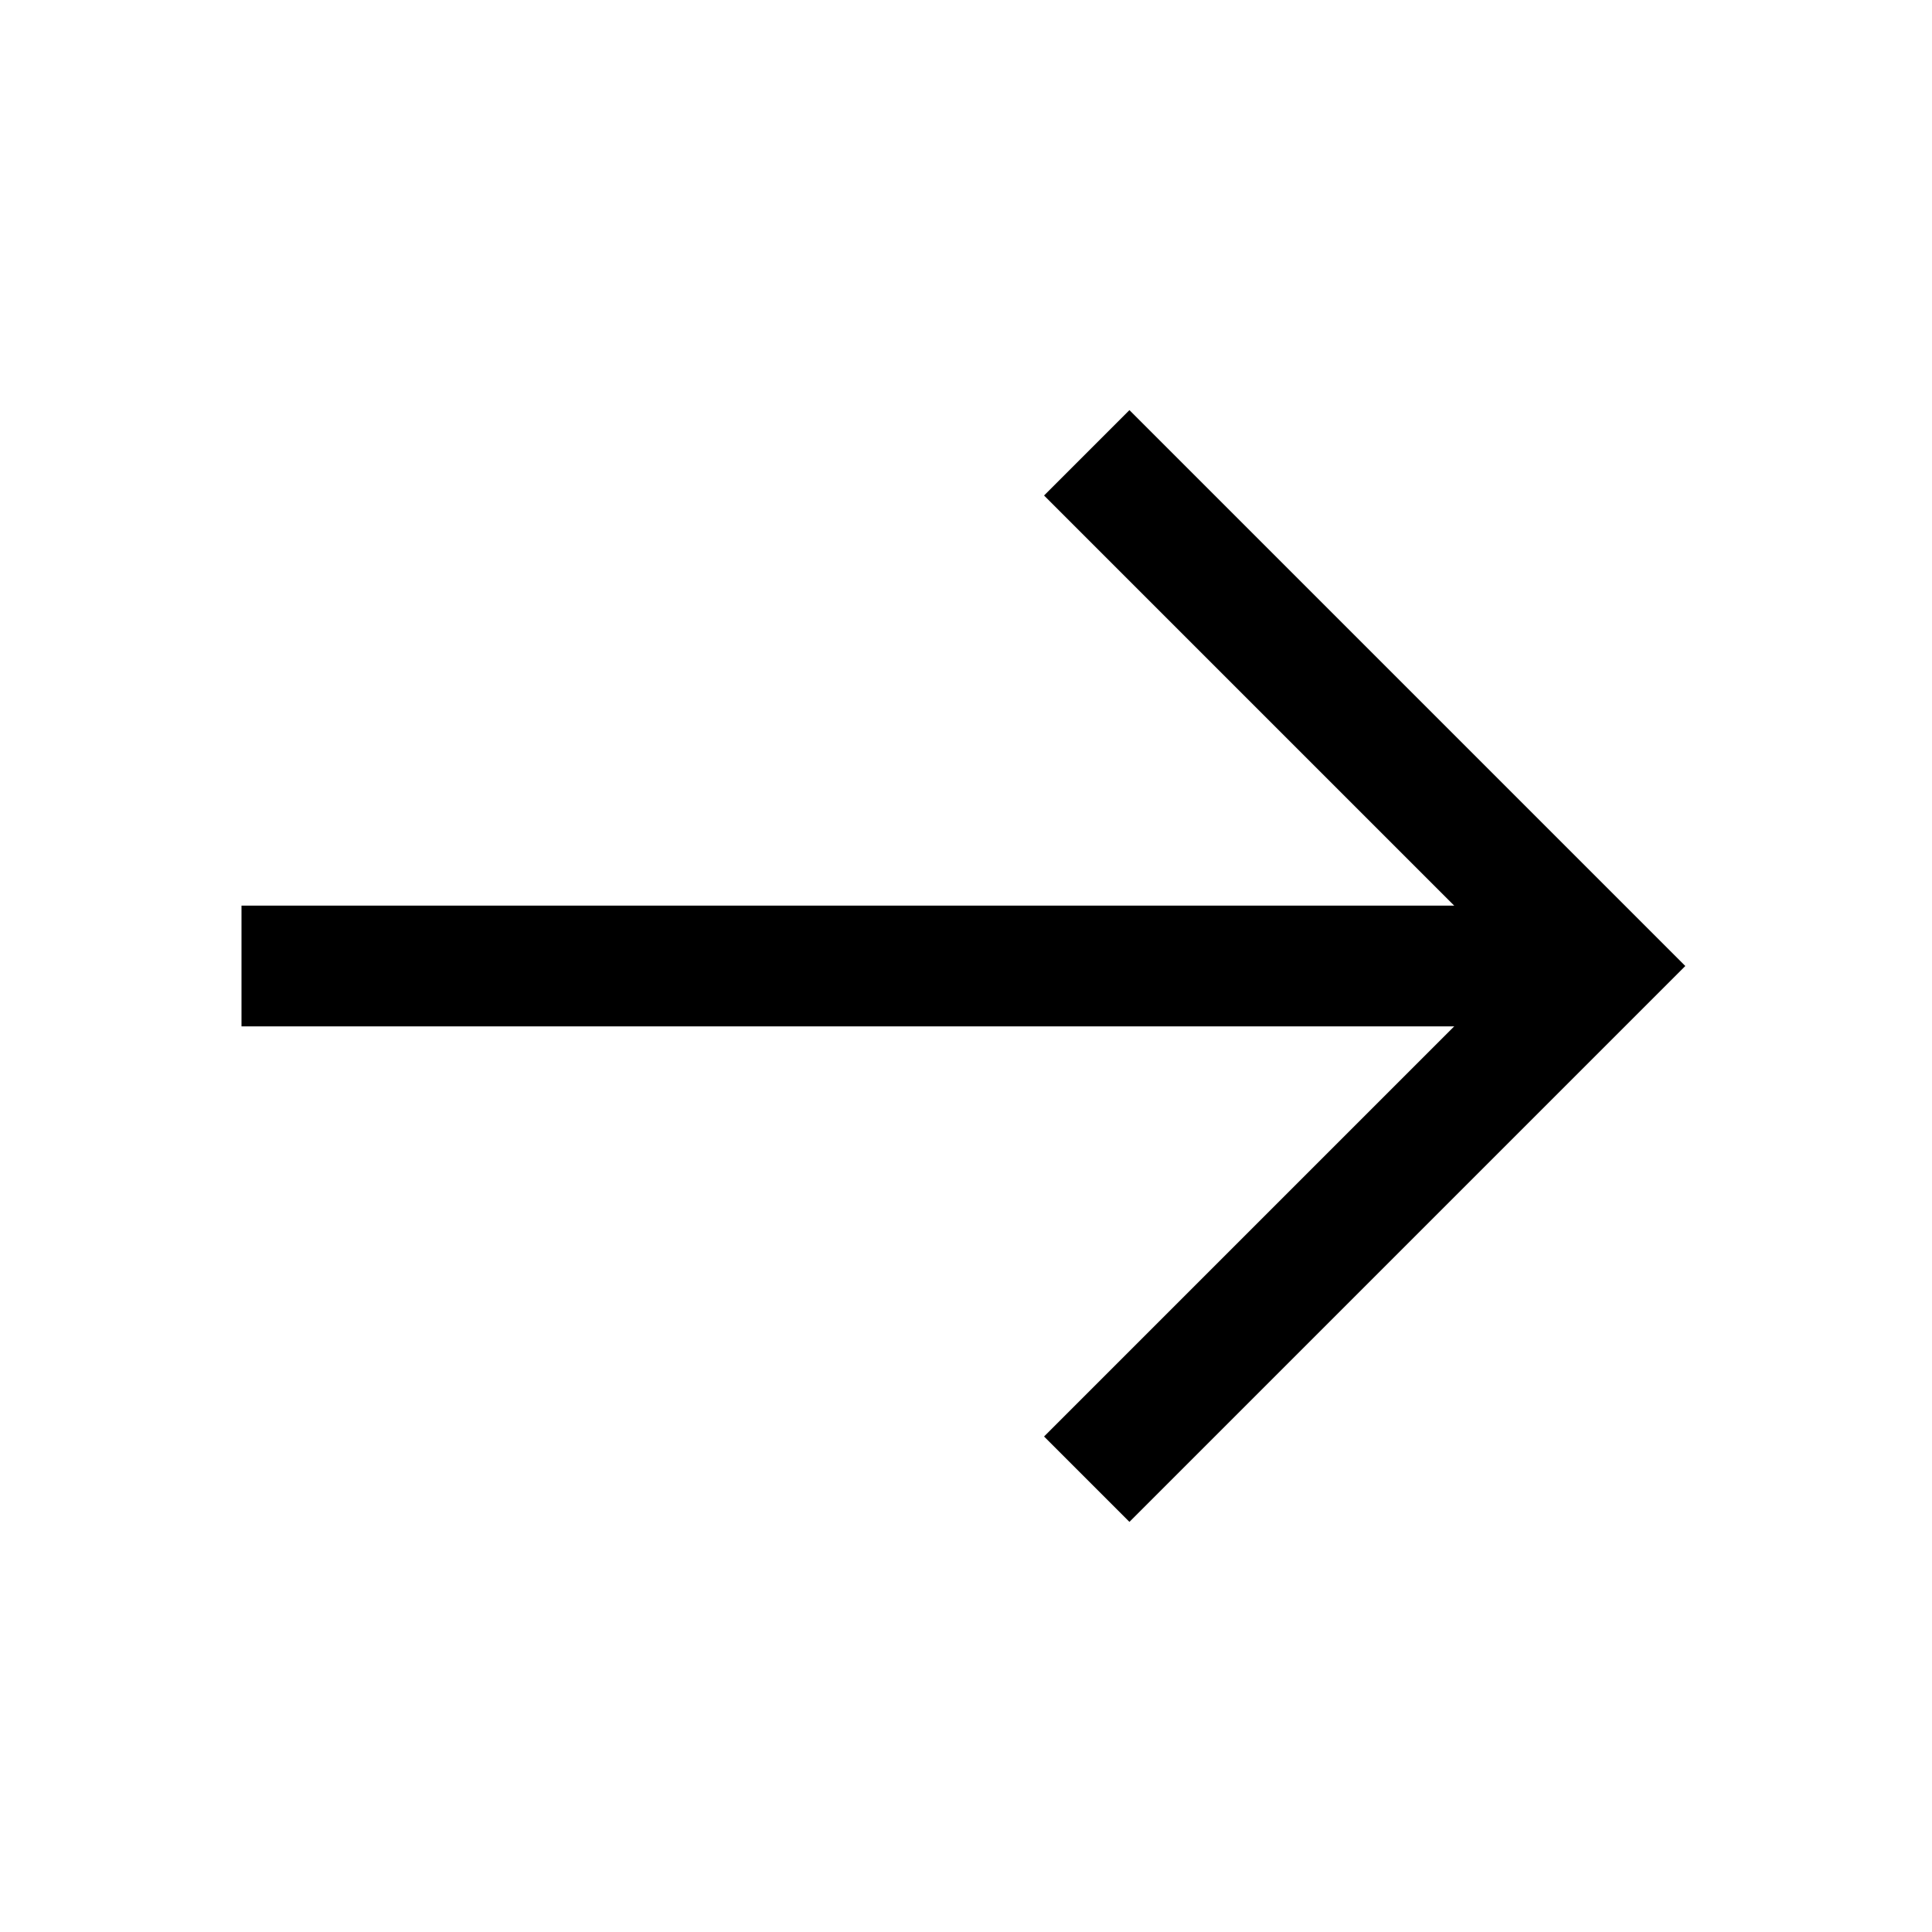
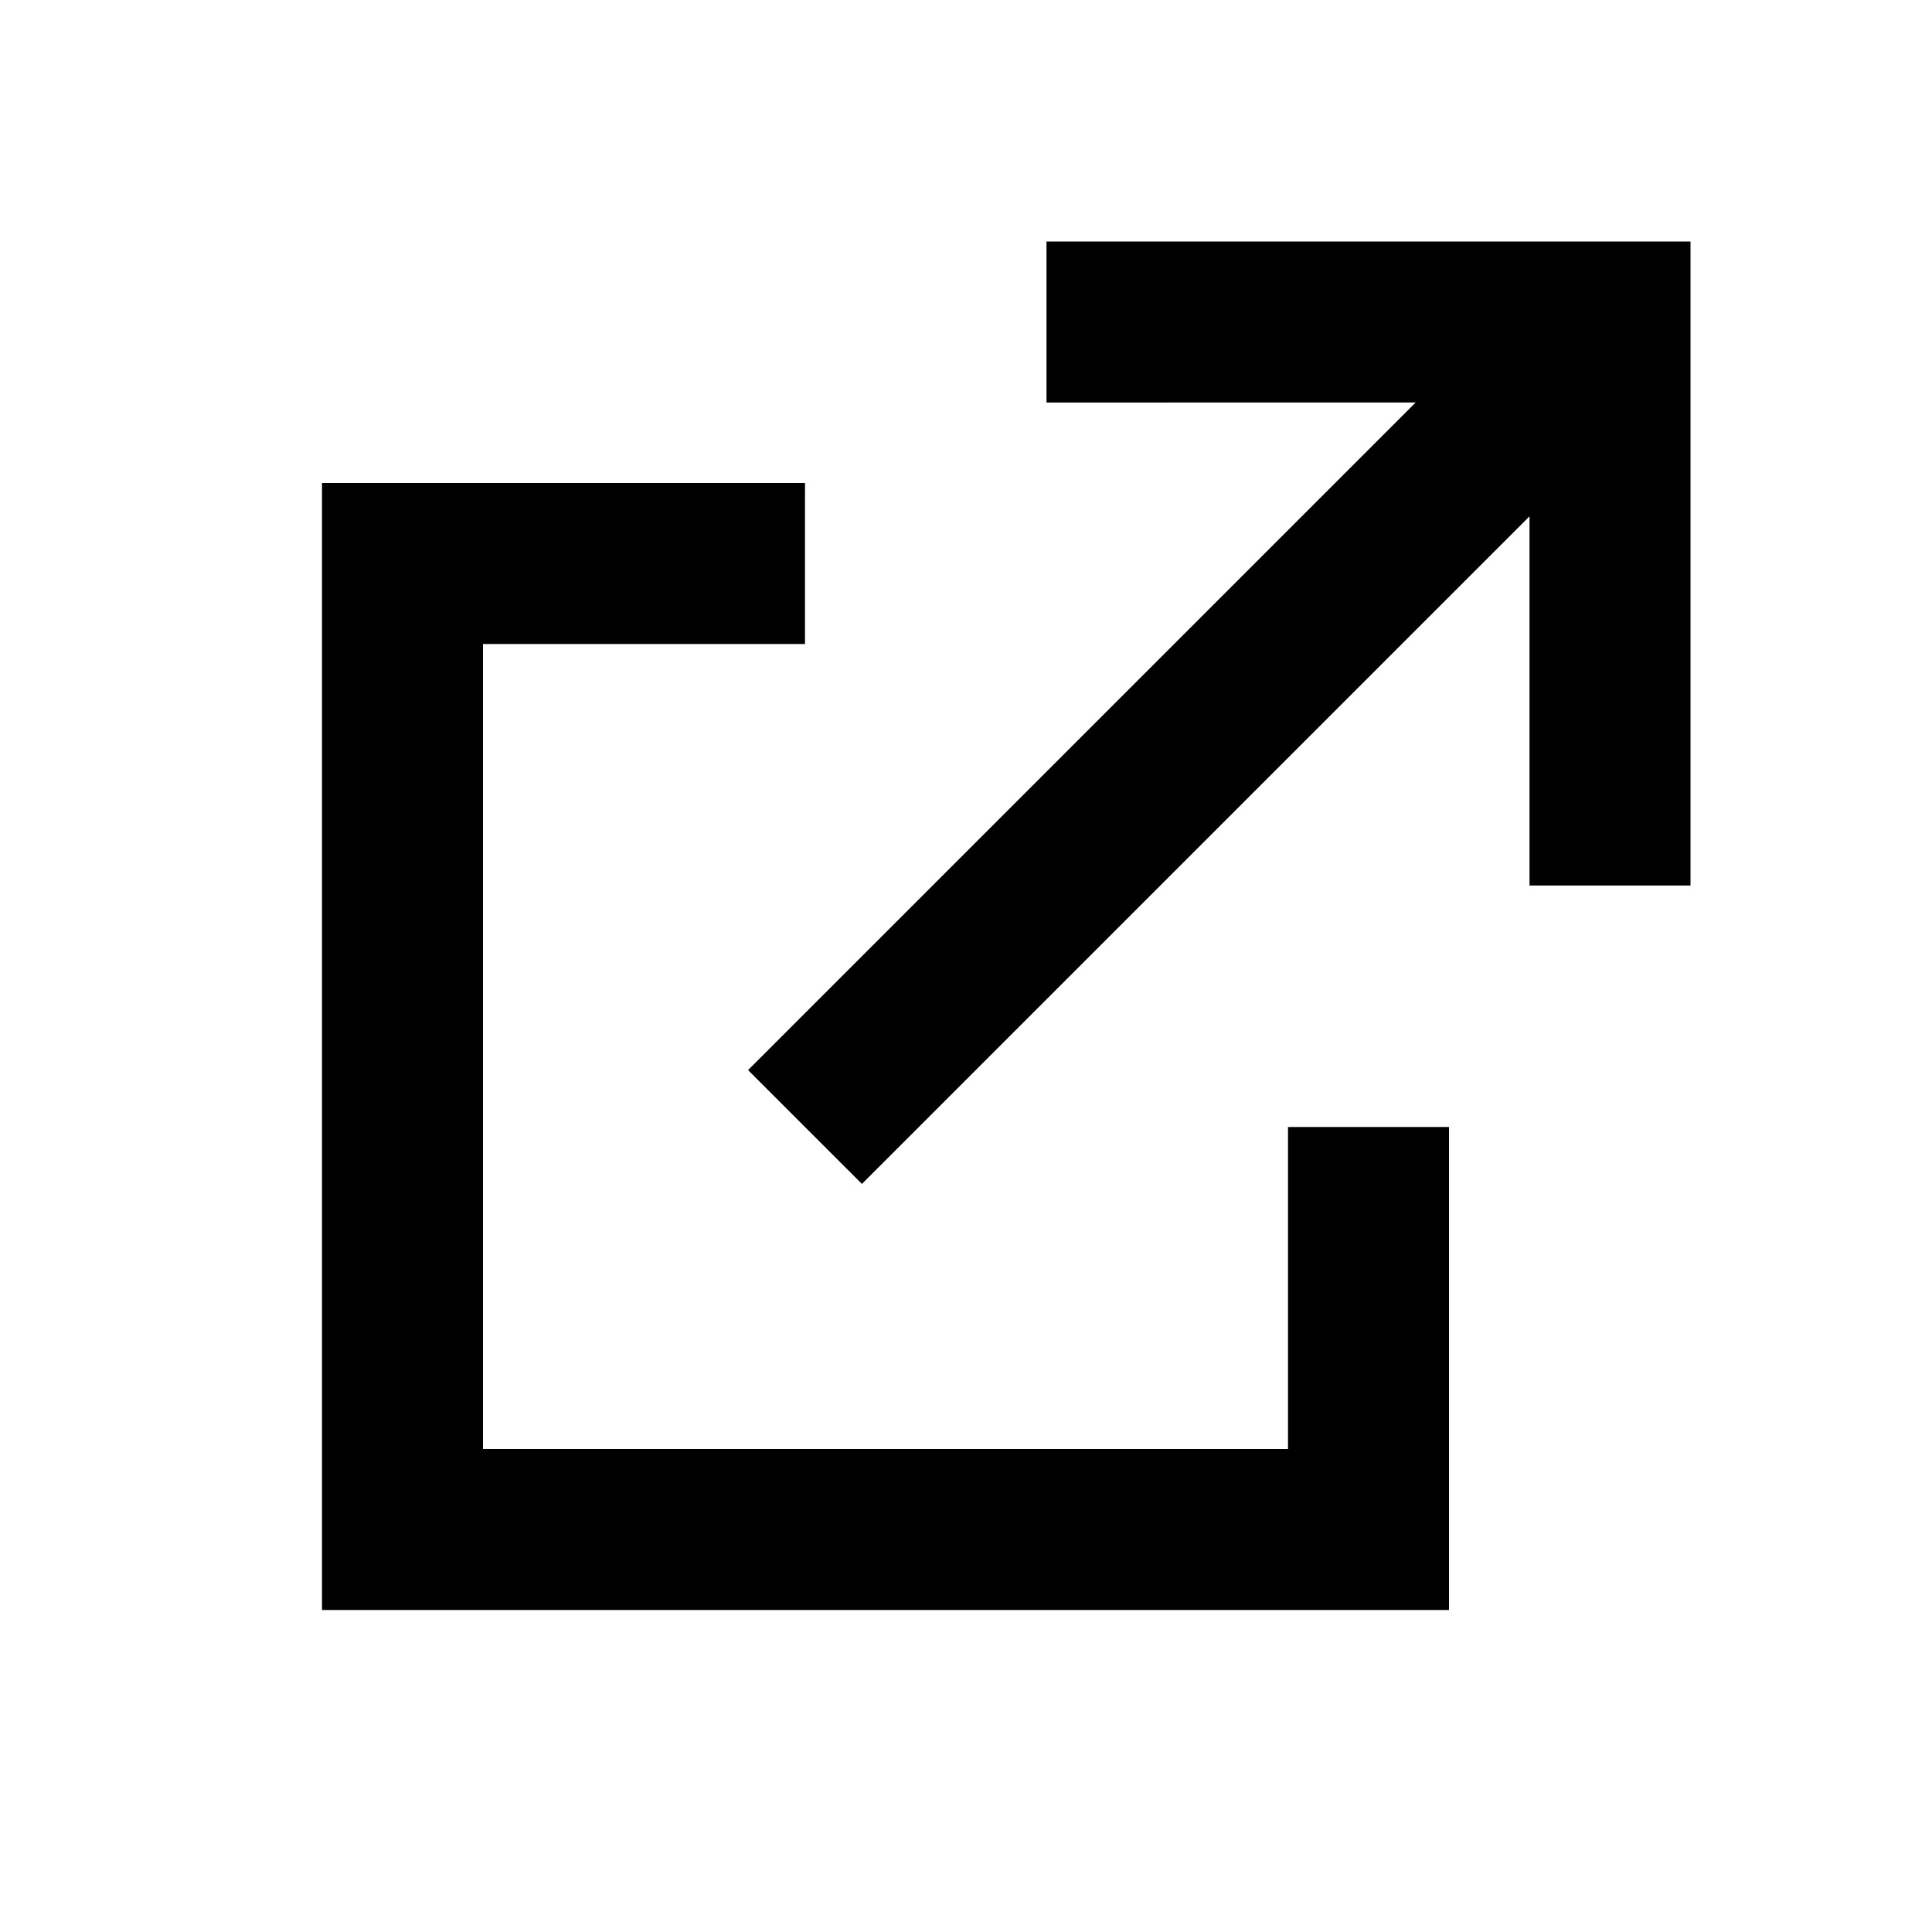
- <svg xmlns="http://www.w3.org/2000/svg" version="1.1" id="Layer_1" viewBox="0 0 32 32" enable-background="new 0 0 32 32" xml:space="preserve">
-   <line fill="none" stroke="#000000" stroke-width="2" stroke-miterlimit="10" x1="26" y1="16" x2="4" y2="16" />
-   <polyline fill="none" stroke="#000000" stroke-width="2" stroke-miterlimit="10" points="18,7.5 26.5,16 18,24.5 " />
+ <svg xmlns="http://www.w3.org/2000/svg" width="800px" height="800px" viewBox="0 0 512 512" version="1.1">
+   <g id="Page-1" stroke="none" stroke-width="1" fill="none" fill-rule="evenodd">
+     <g id="icon" fill="#000000" transform="translate(85.33333, 64)">
+       <path d="M128,63.999 L128,106.666 L42.667,106.667 L42.667,320 L256,320 L256,234.666 L298.666,234.666 L298.667,362.667 L4.26325641e-14,362.667 L4.26325641e-14,64 L128,63.999 Z M362.667,1.42108547e-14 L362.667,170.667 L320,170.667 L320,72.835 L143.085,249.752 L112.915,219.582 L289.83,42.666 L192,42.667 L192,1.42108547e-14 L362.667,1.42108547e-14 Z" id="Combined-Shape">
+ 
+ </path>
+     </g>
+   </g>
</svg>
